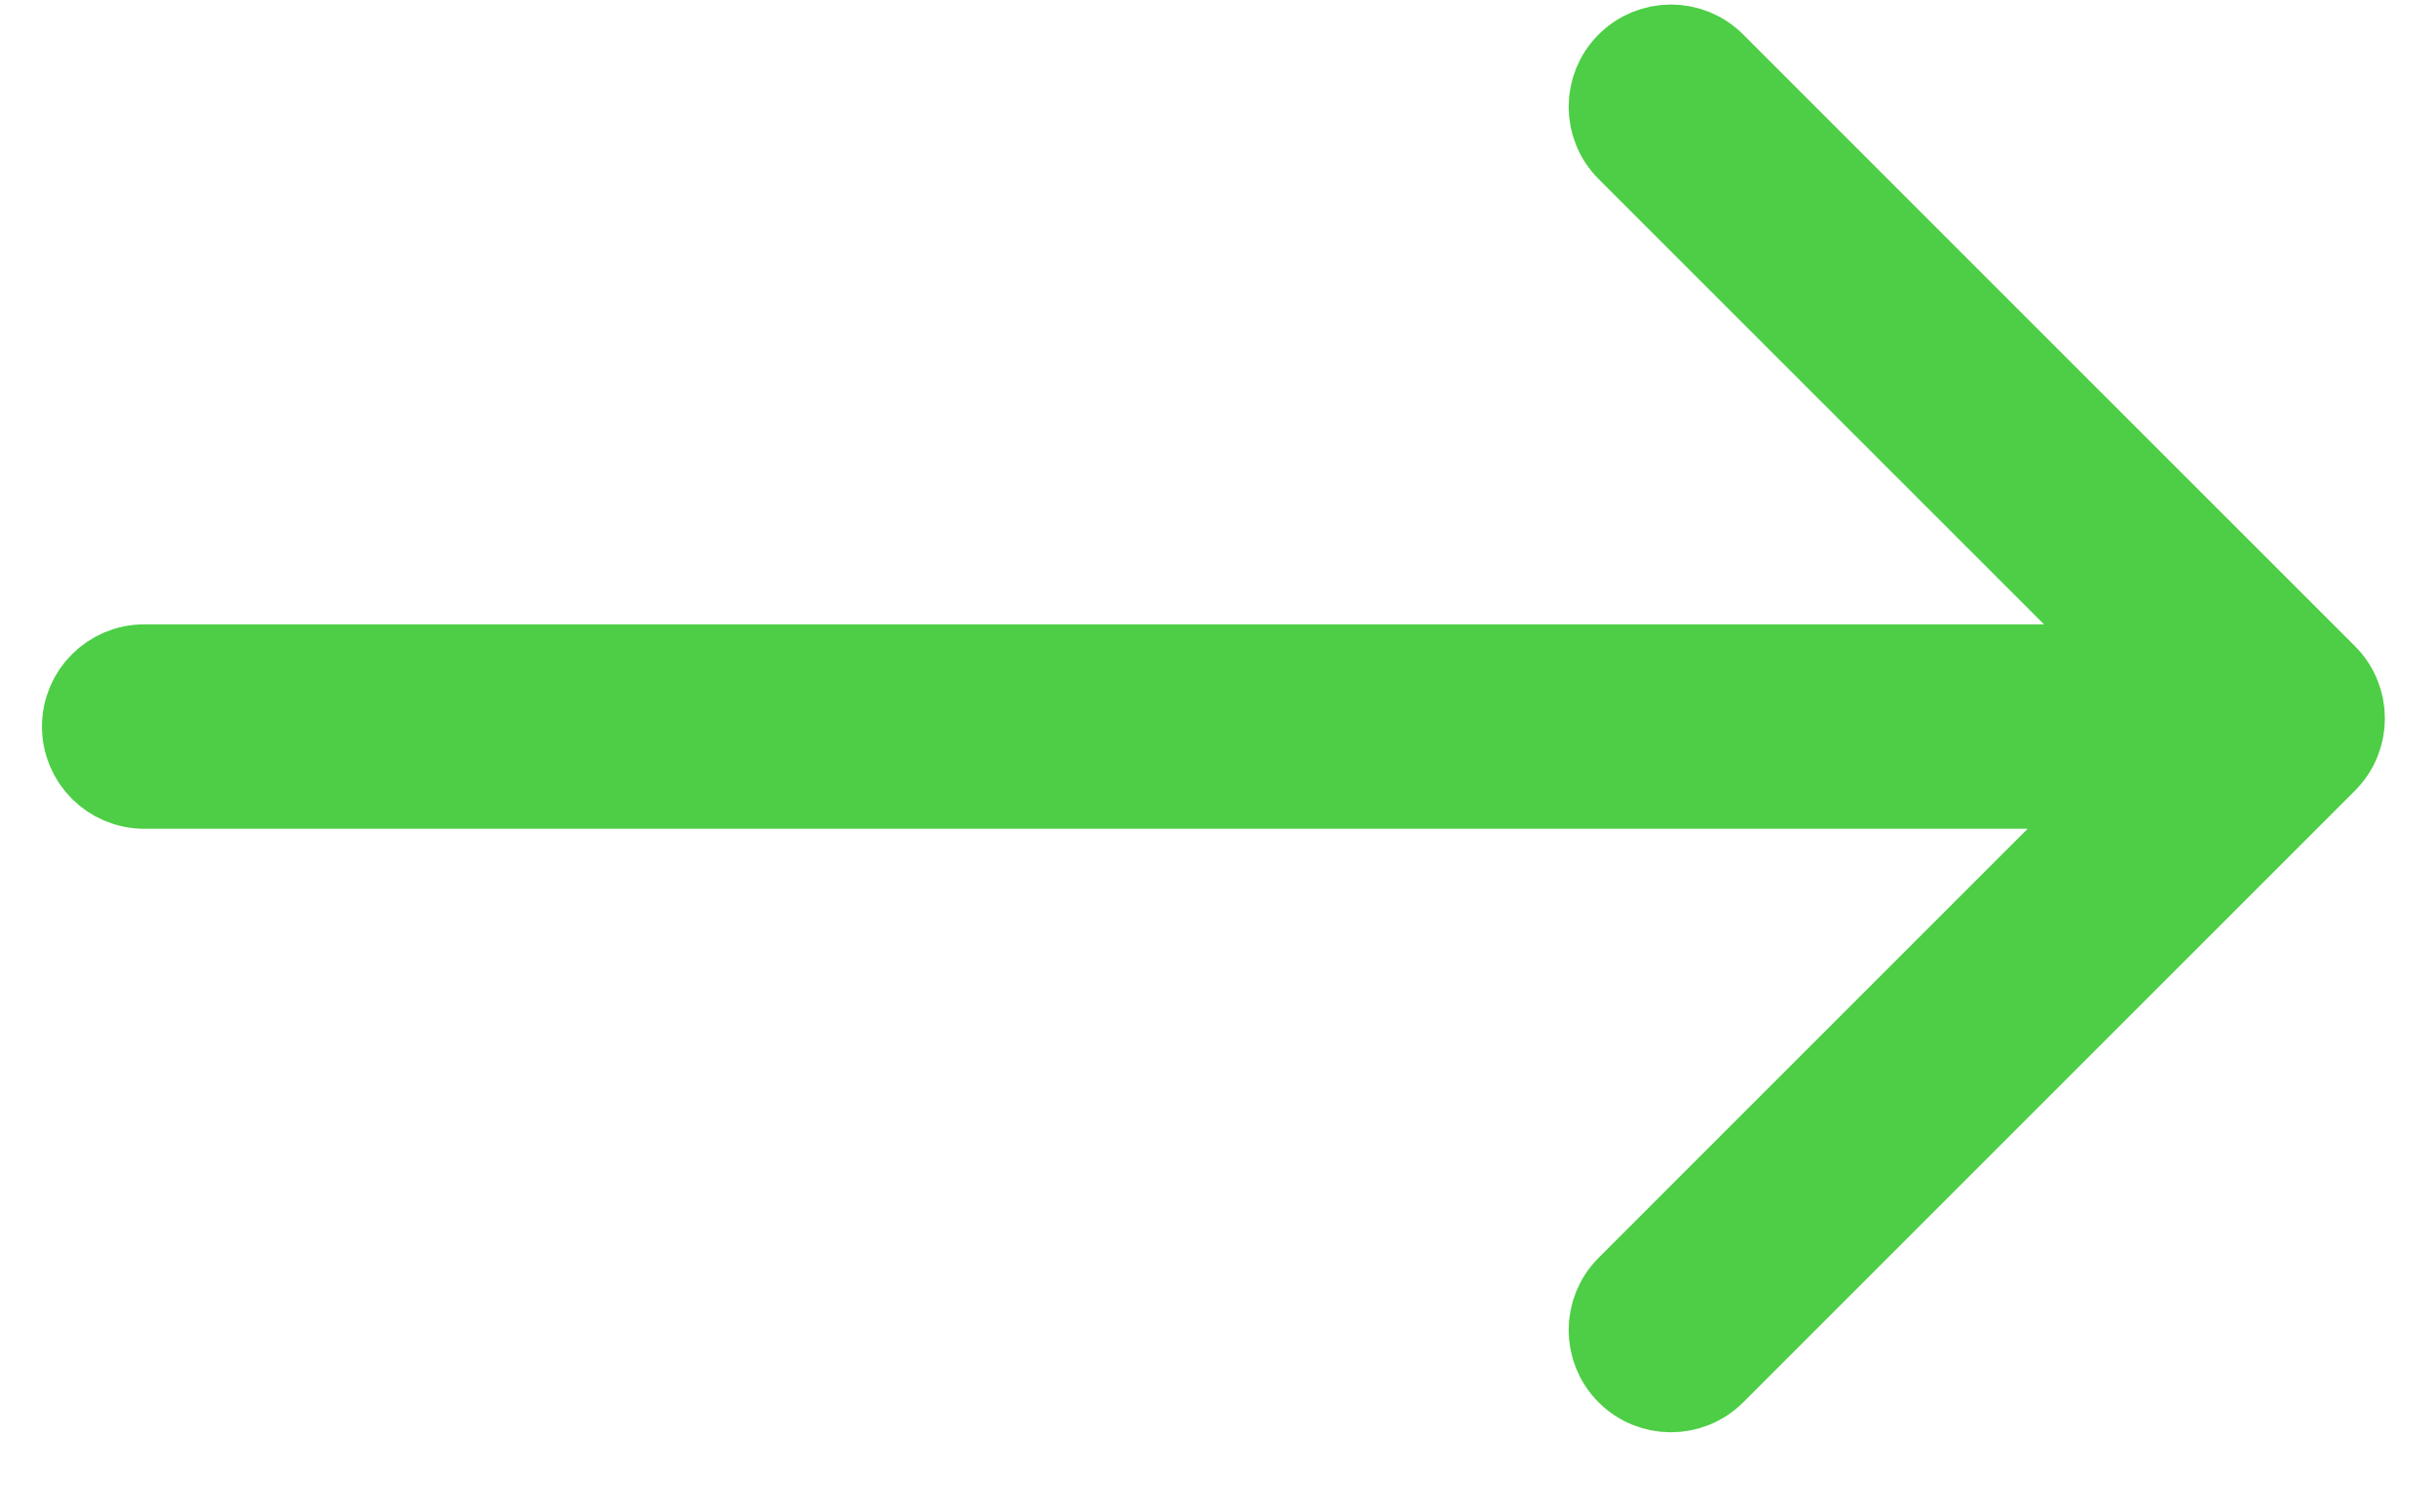
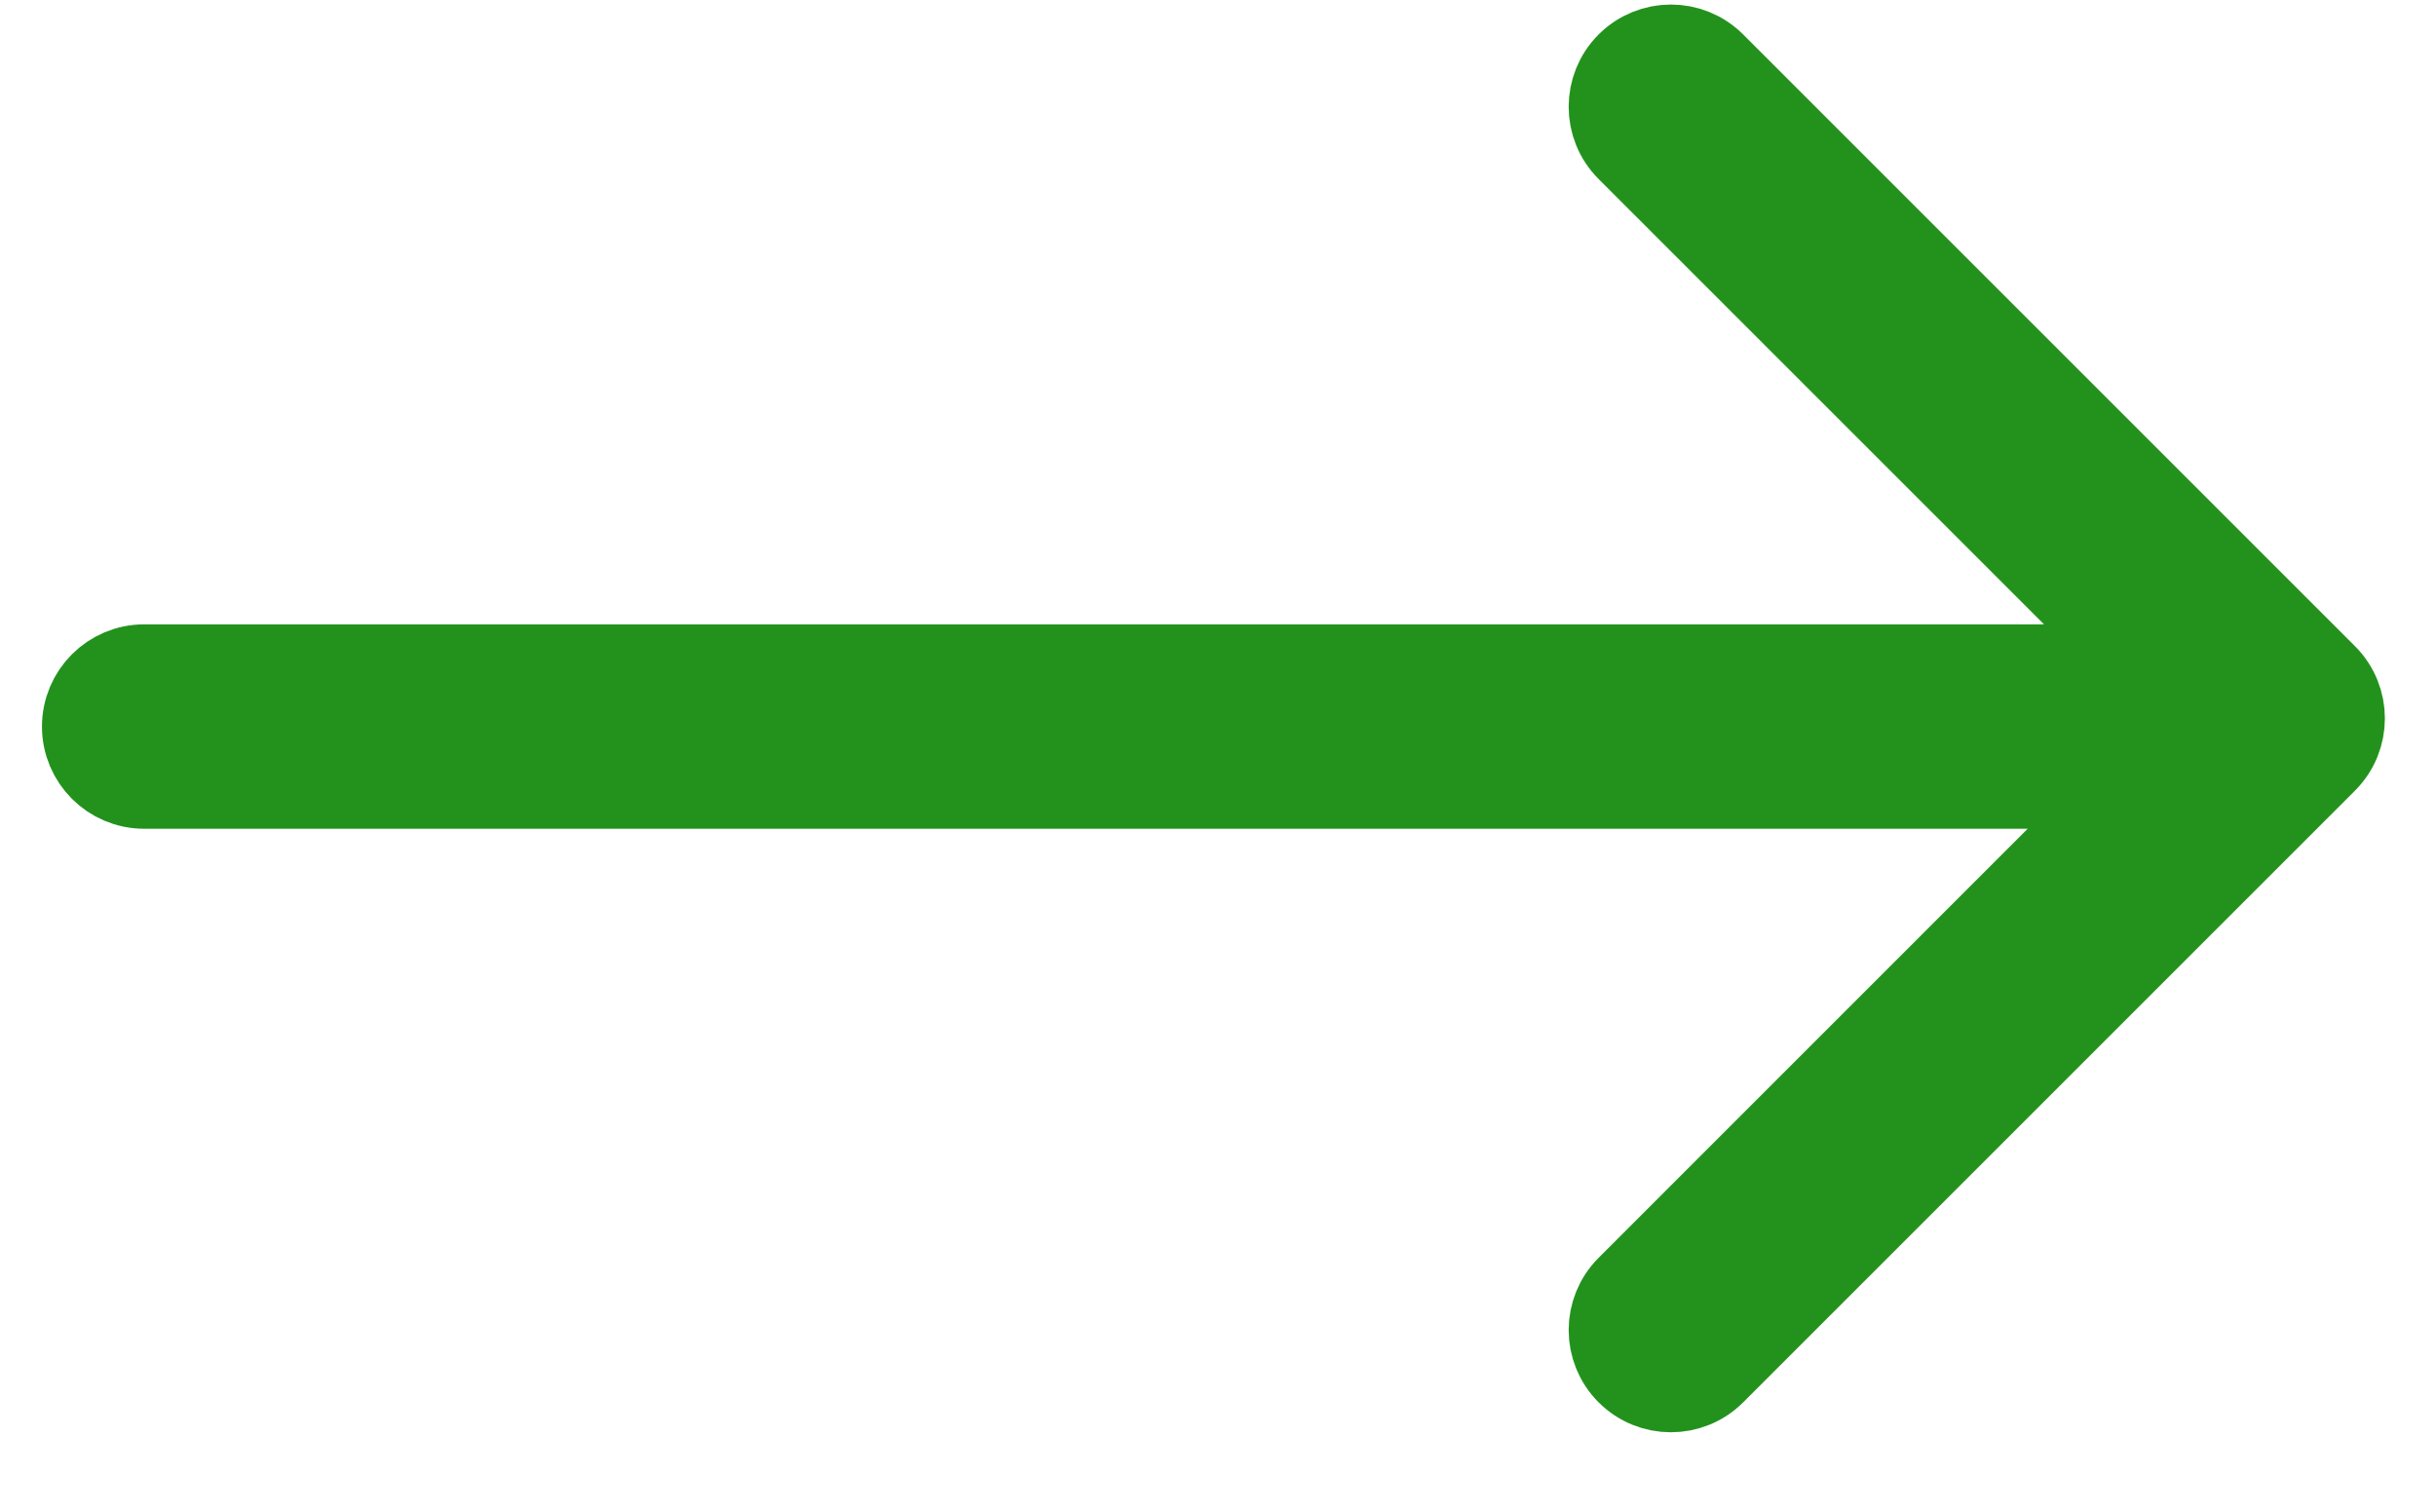
<svg xmlns="http://www.w3.org/2000/svg" width="29px" height="18px" viewBox="0 0 29 18" version="1.1">
  <defs />
  <g id="Page-1" stroke="none" stroke-width="1" fill="none" fill-rule="evenodd">
-     <g id="Page-produit-L1" transform="translate(-380, -607)" stroke="#4DCE46" fill="#4DCE46">
+     <g id="Page-produit-L1" transform="translate(-380, -607)" stroke="#23921D" fill="#23921D">
      <path d="M393.632,602.825 L393.632,626.454 L387.67,620.493 C387.39,620.213 386.936,620.213 386.656,620.493 C386.376,620.773 386.376,621.227 386.656,621.507 L393.939,628.79 C394.079,628.93 394.262,629 394.446,629 C394.629,629 394.813,628.93 394.953,628.79 L402.236,621.507 C402.516,621.227 402.516,620.773 402.236,620.493 C401.956,620.213 401.501,620.213 401.222,620.493 L395.066,626.649 L395.066,602.825 C395.066,602.43 394.745,602.108 394.349,602.108 C393.953,602.108 393.632,602.43 393.632,602.825 Z" id="Shape" transform="translate(394.4458, 615.5542) rotate(-90) translate(-394.4458, -615.5542) " />
    </g>
  </g>
</svg>
